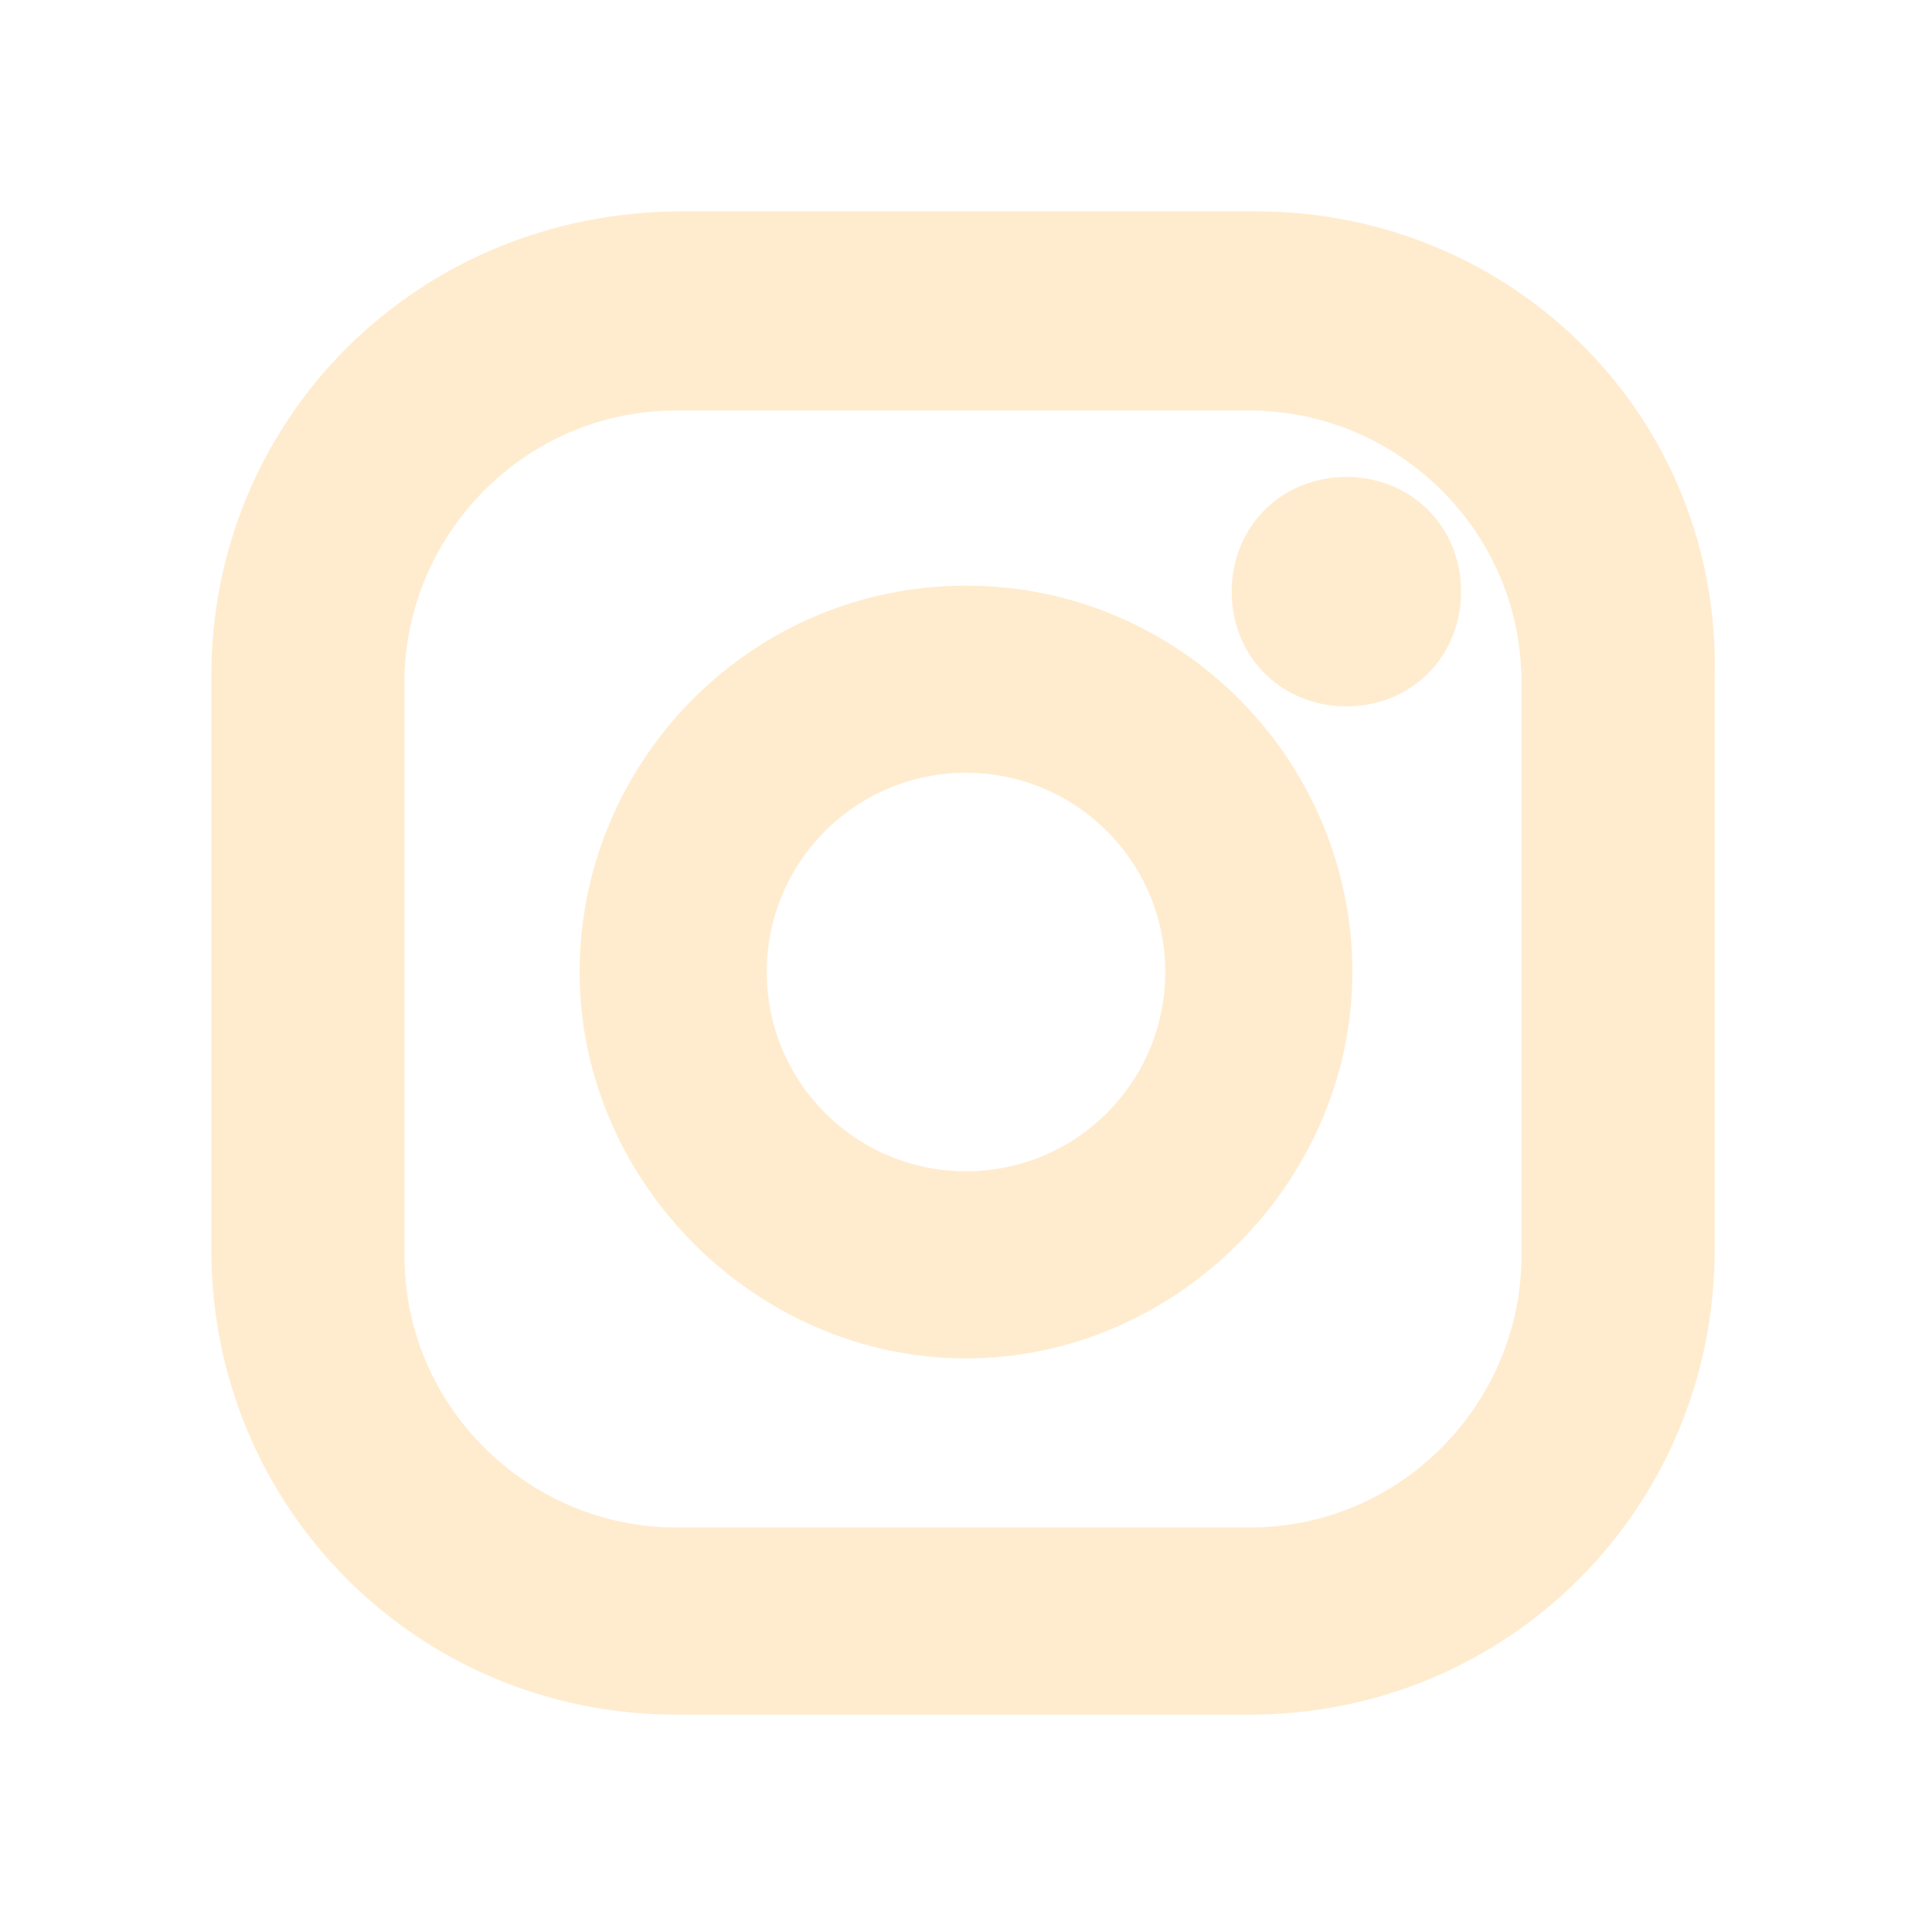
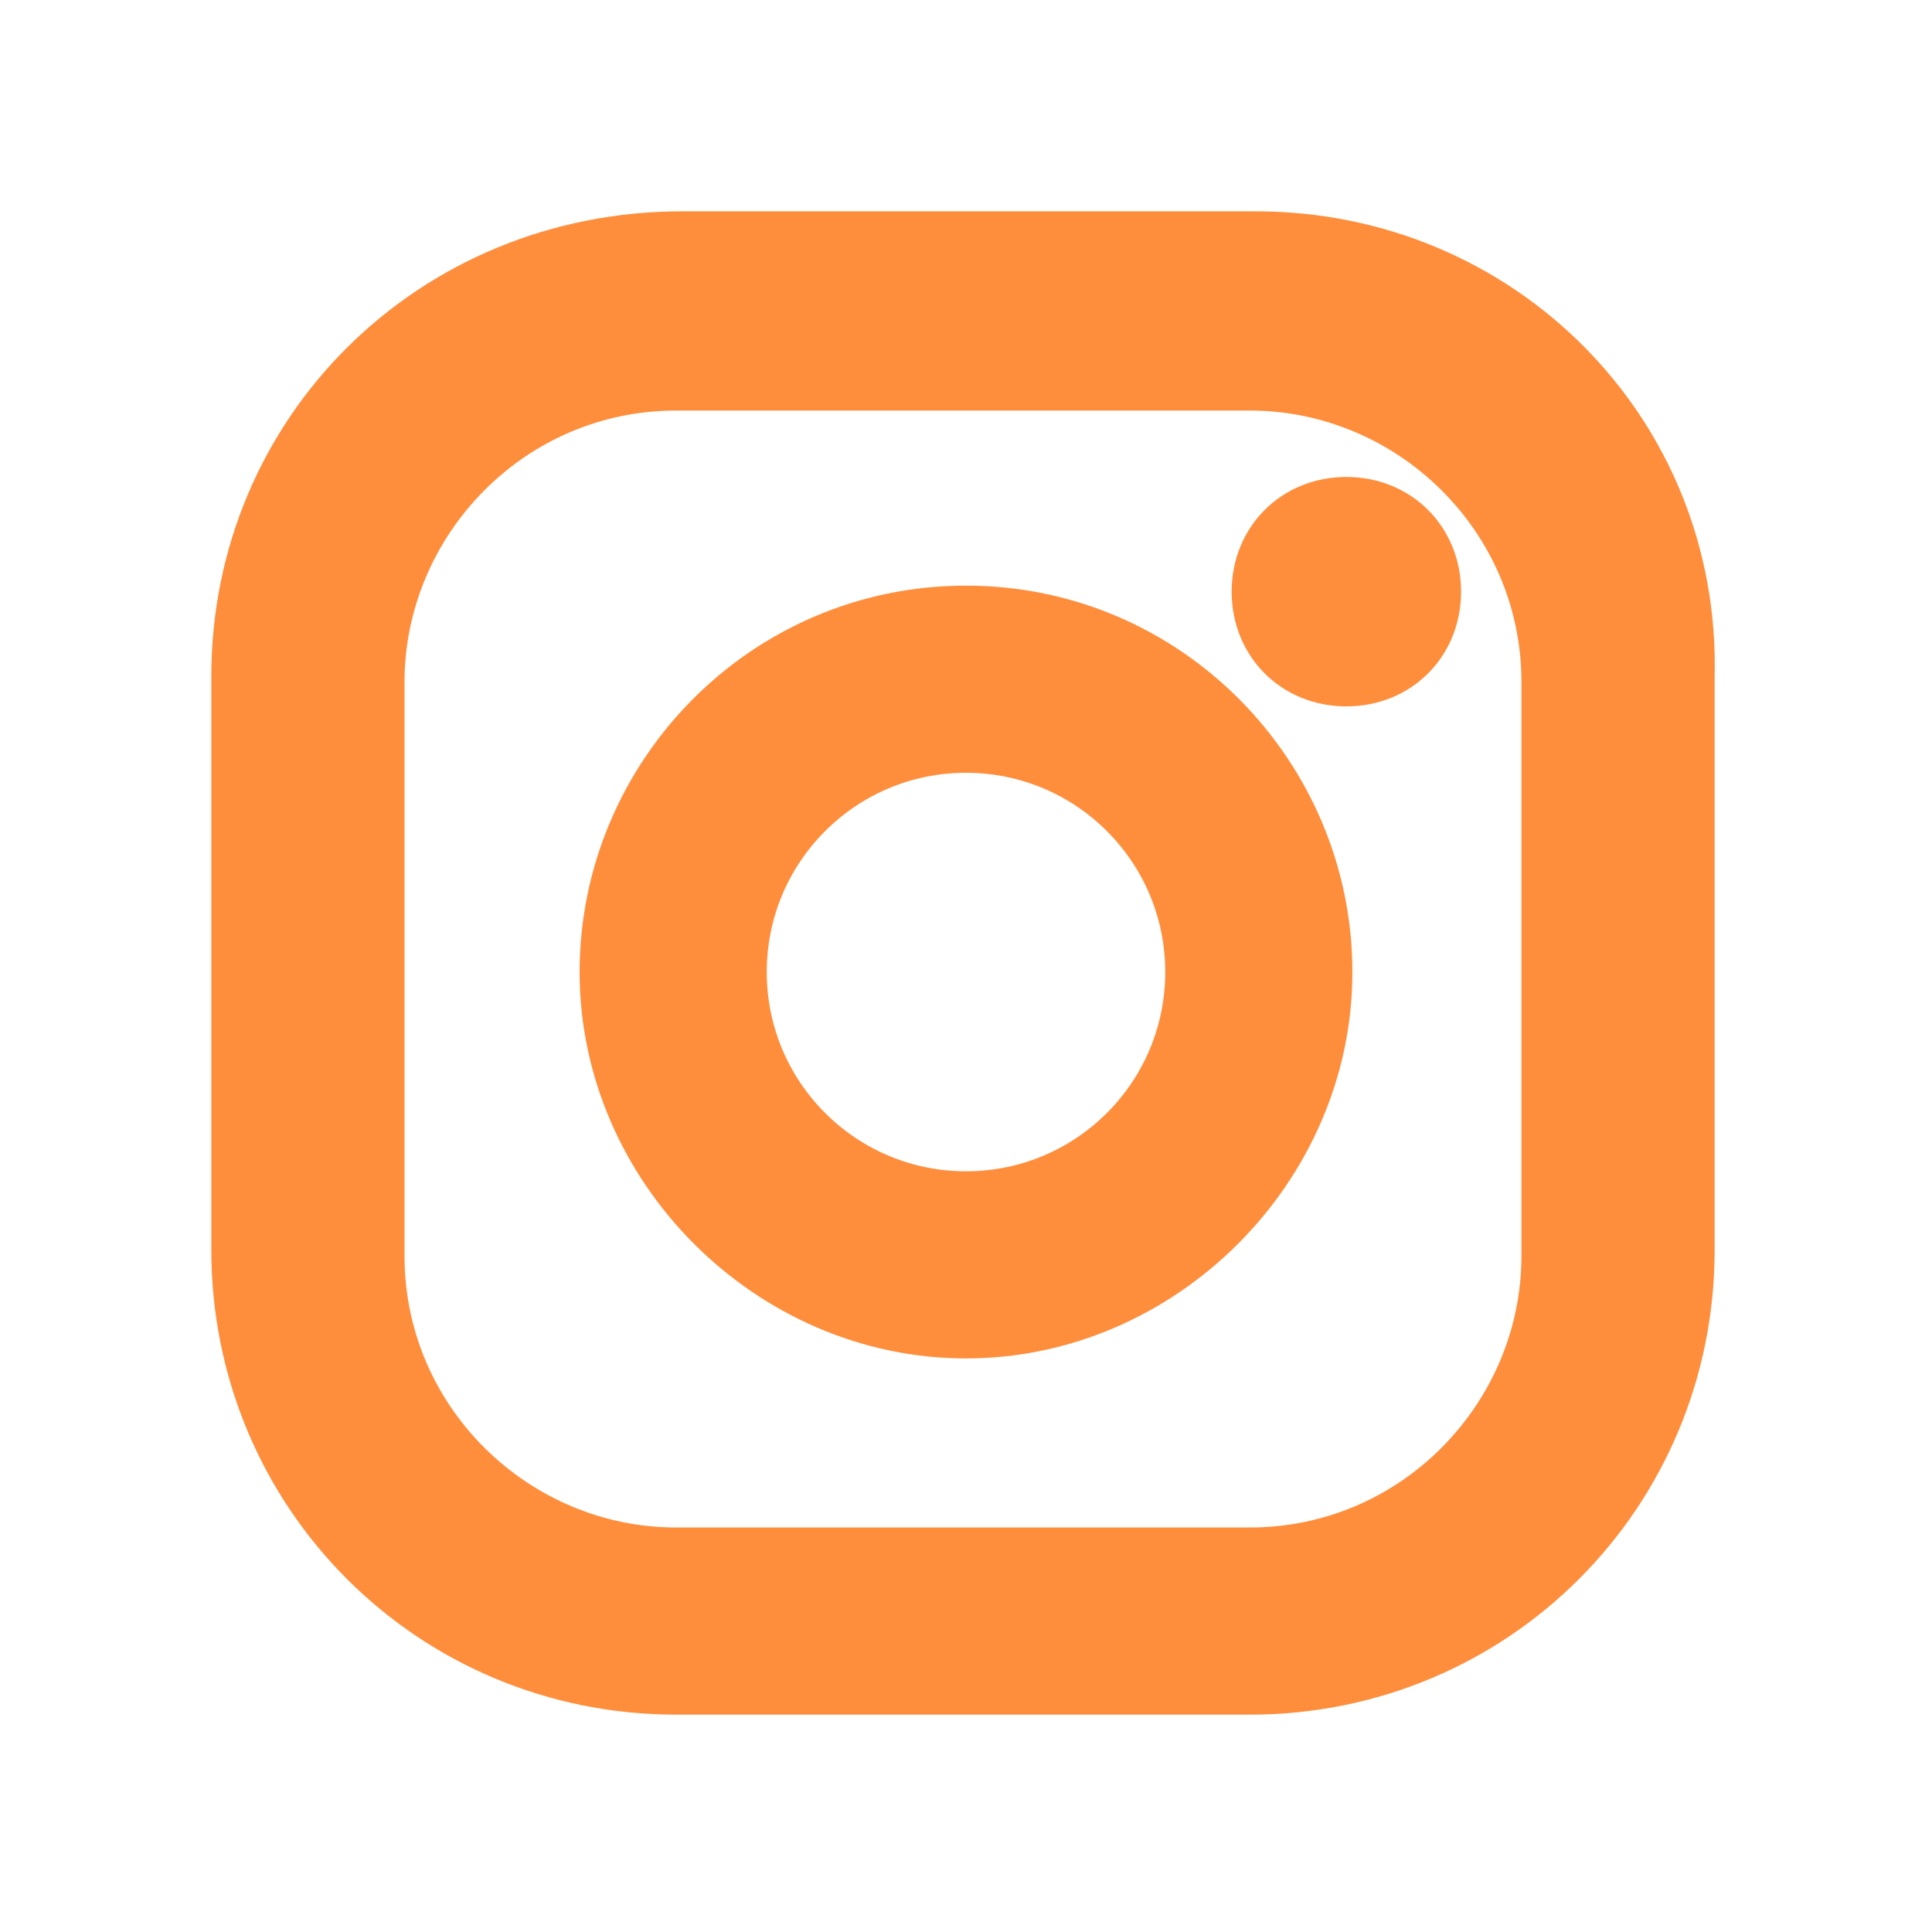
- <svg xmlns="http://www.w3.org/2000/svg" fill="#ffeccf" width="800px" height="800px" viewBox="0 0 32 32" id="Camada_1" version="1.1" xml:space="preserve" stroke="#ffeccf">
+ <svg xmlns="http://www.w3.org/2000/svg" fill="#ff8e3c" width="800px" height="800px" viewBox="0 0 32 32" id="Camada_1" version="1.1" xml:space="preserve" stroke="#ff8e3c">
  <g id="SVGRepo_bgCarrier" stroke-width="0" />
  <g id="SVGRepo_tracerCarrier" stroke-linecap="round" stroke-linejoin="round" />
  <g id="SVGRepo_iconCarrier">
    <g>
      <path d="M22.3,8.4c-0.8,0-1.4,0.6-1.4,1.4c0,0.8,0.6,1.4,1.4,1.4c0.8,0,1.4-0.6,1.4-1.4C23.7,9,23.1,8.4,22.3,8.4z" />
      <path d="M16,10.2c-3.3,0-5.9,2.7-5.9,5.9s2.7,5.9,5.9,5.9s5.9-2.7,5.9-5.9S19.3,10.2,16,10.2z M16,19.9c-2.1,0-3.8-1.7-3.8-3.8 c0-2.1,1.7-3.8,3.8-3.8c2.1,0,3.8,1.7,3.8,3.8C19.8,18.2,18.1,19.9,16,19.9z" />
      <path d="M20.8,4h-9.5C7.2,4,4,7.2,4,11.2v9.5c0,4,3.2,7.2,7.2,7.2h9.5c4,0,7.2-3.2,7.2-7.2v-9.5C28,7.2,24.8,4,20.8,4z M25.7,20.8 c0,2.7-2.2,5-5,5h-9.5c-2.7,0-5-2.2-5-5v-9.5c0-2.7,2.2-5,5-5h9.5c2.7,0,5,2.2,5,5V20.8z" />
    </g>
  </g>
</svg>
